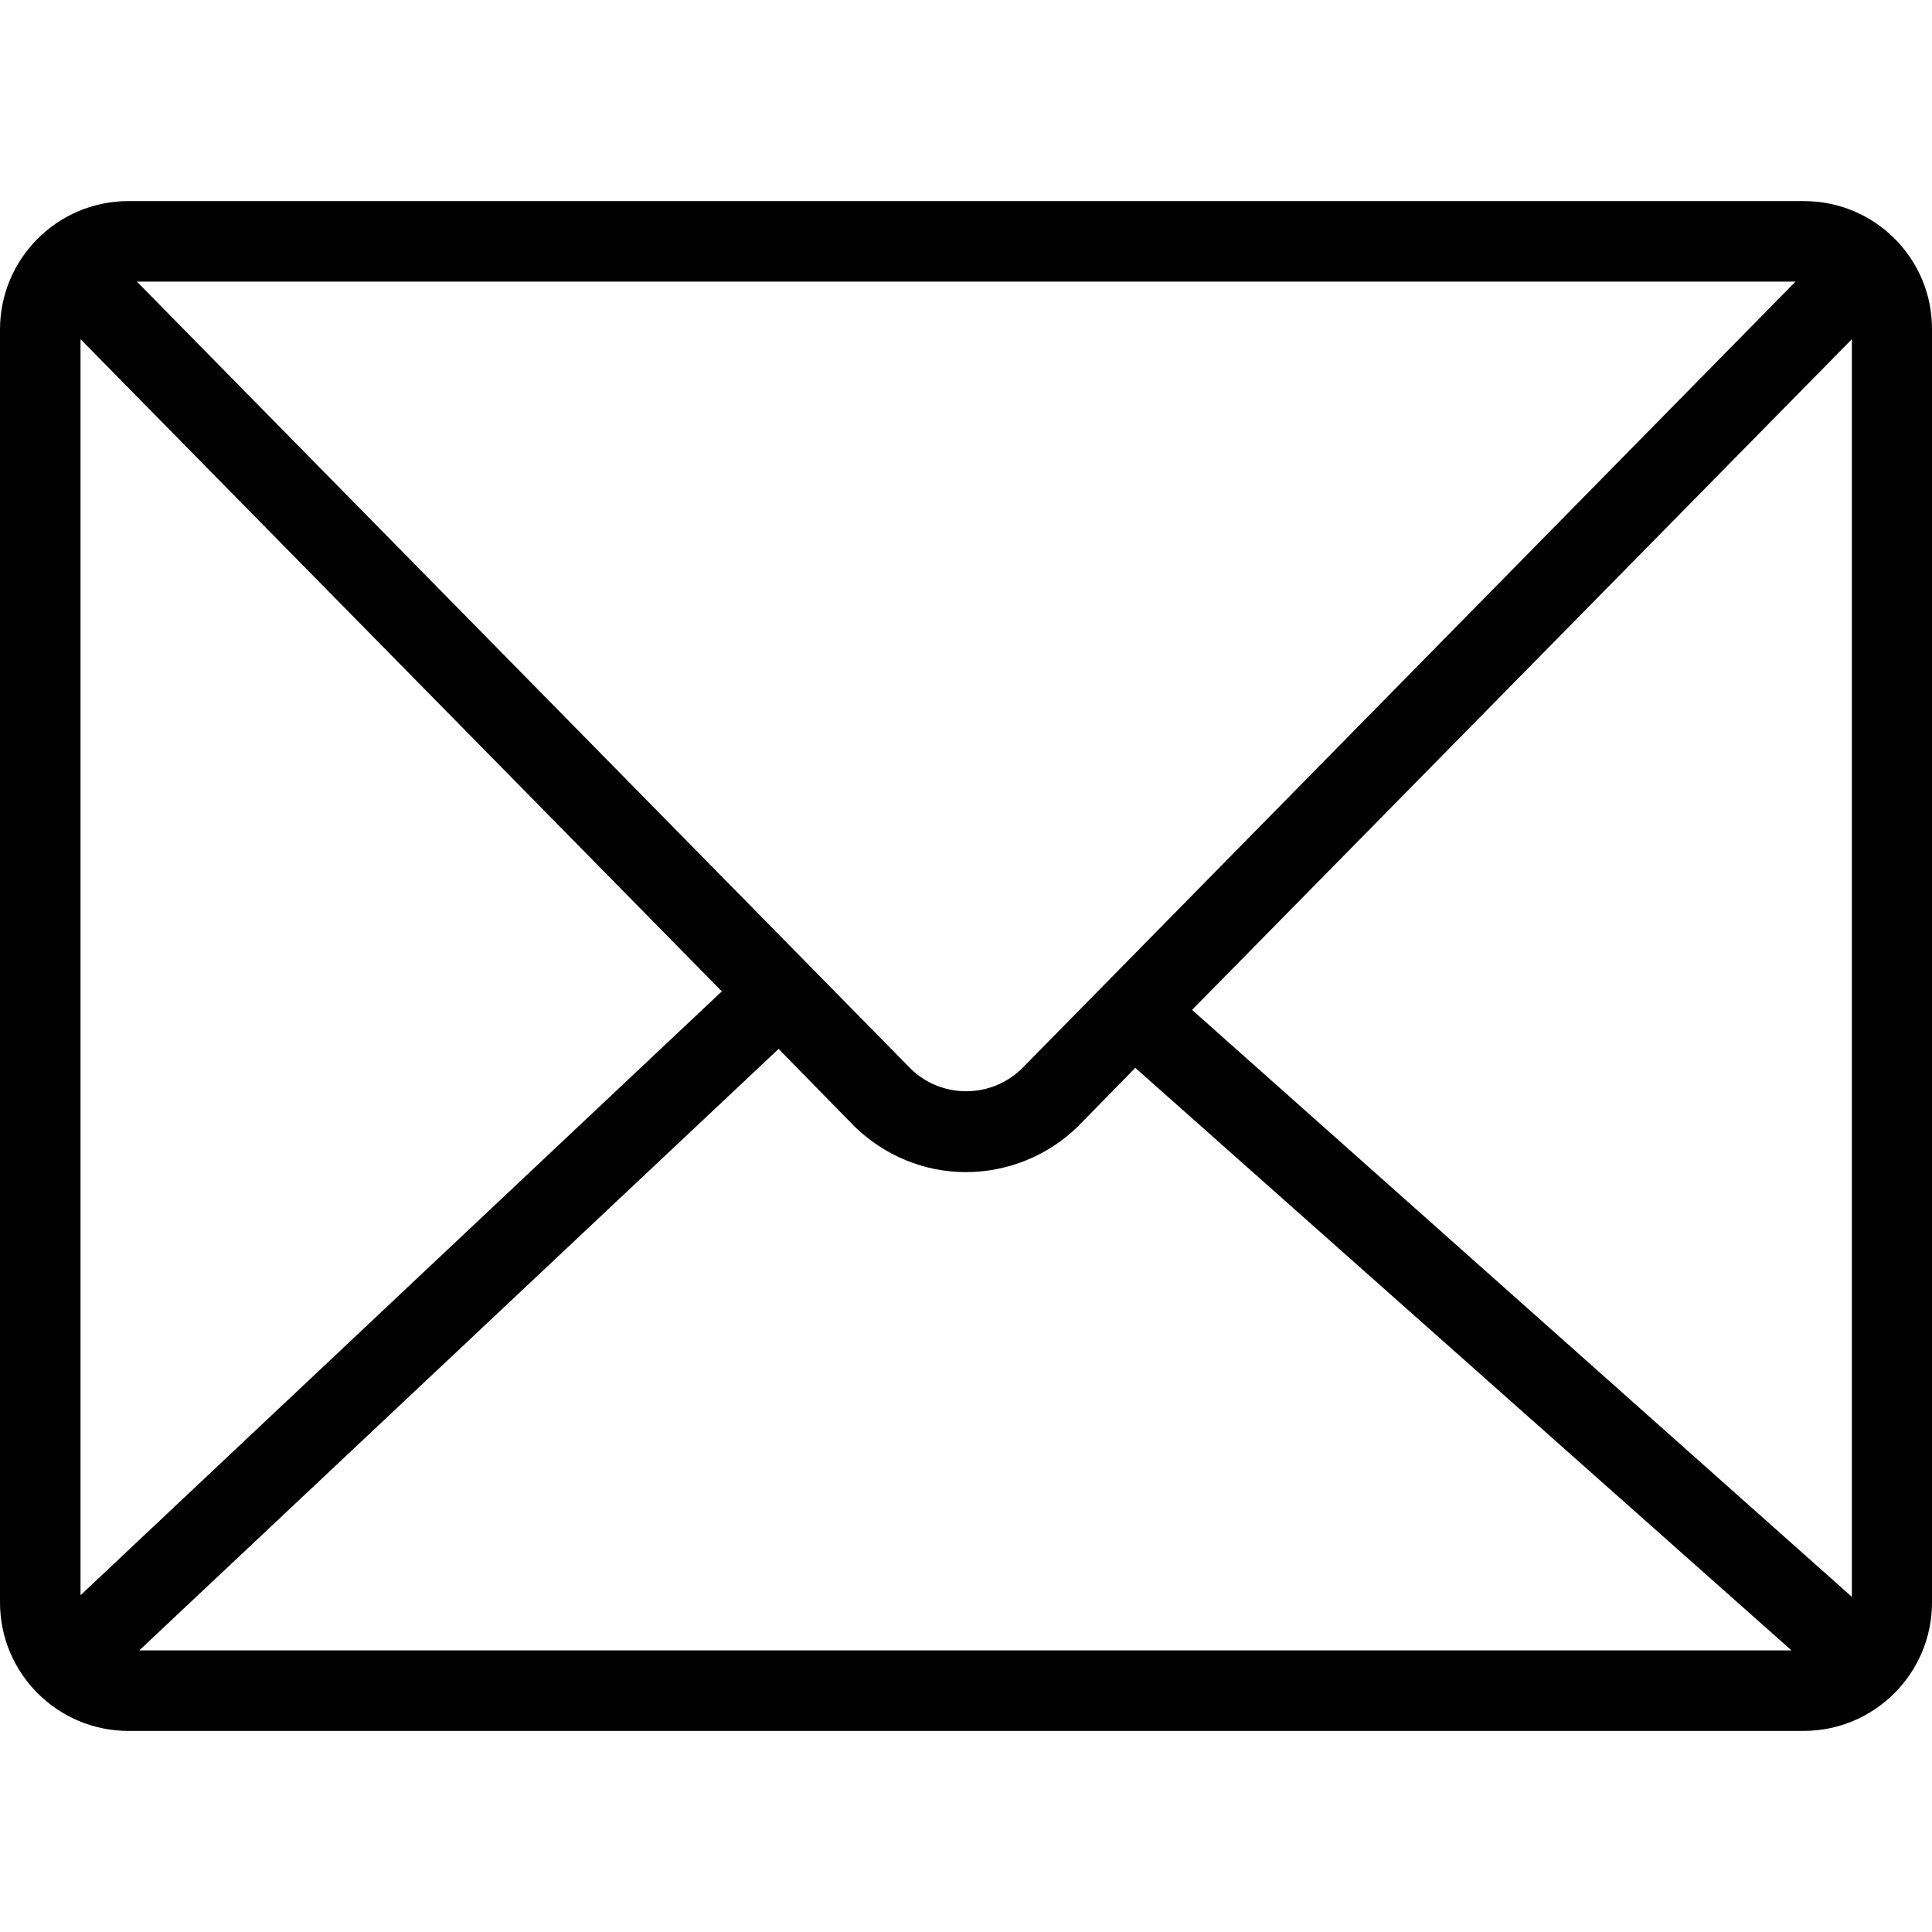
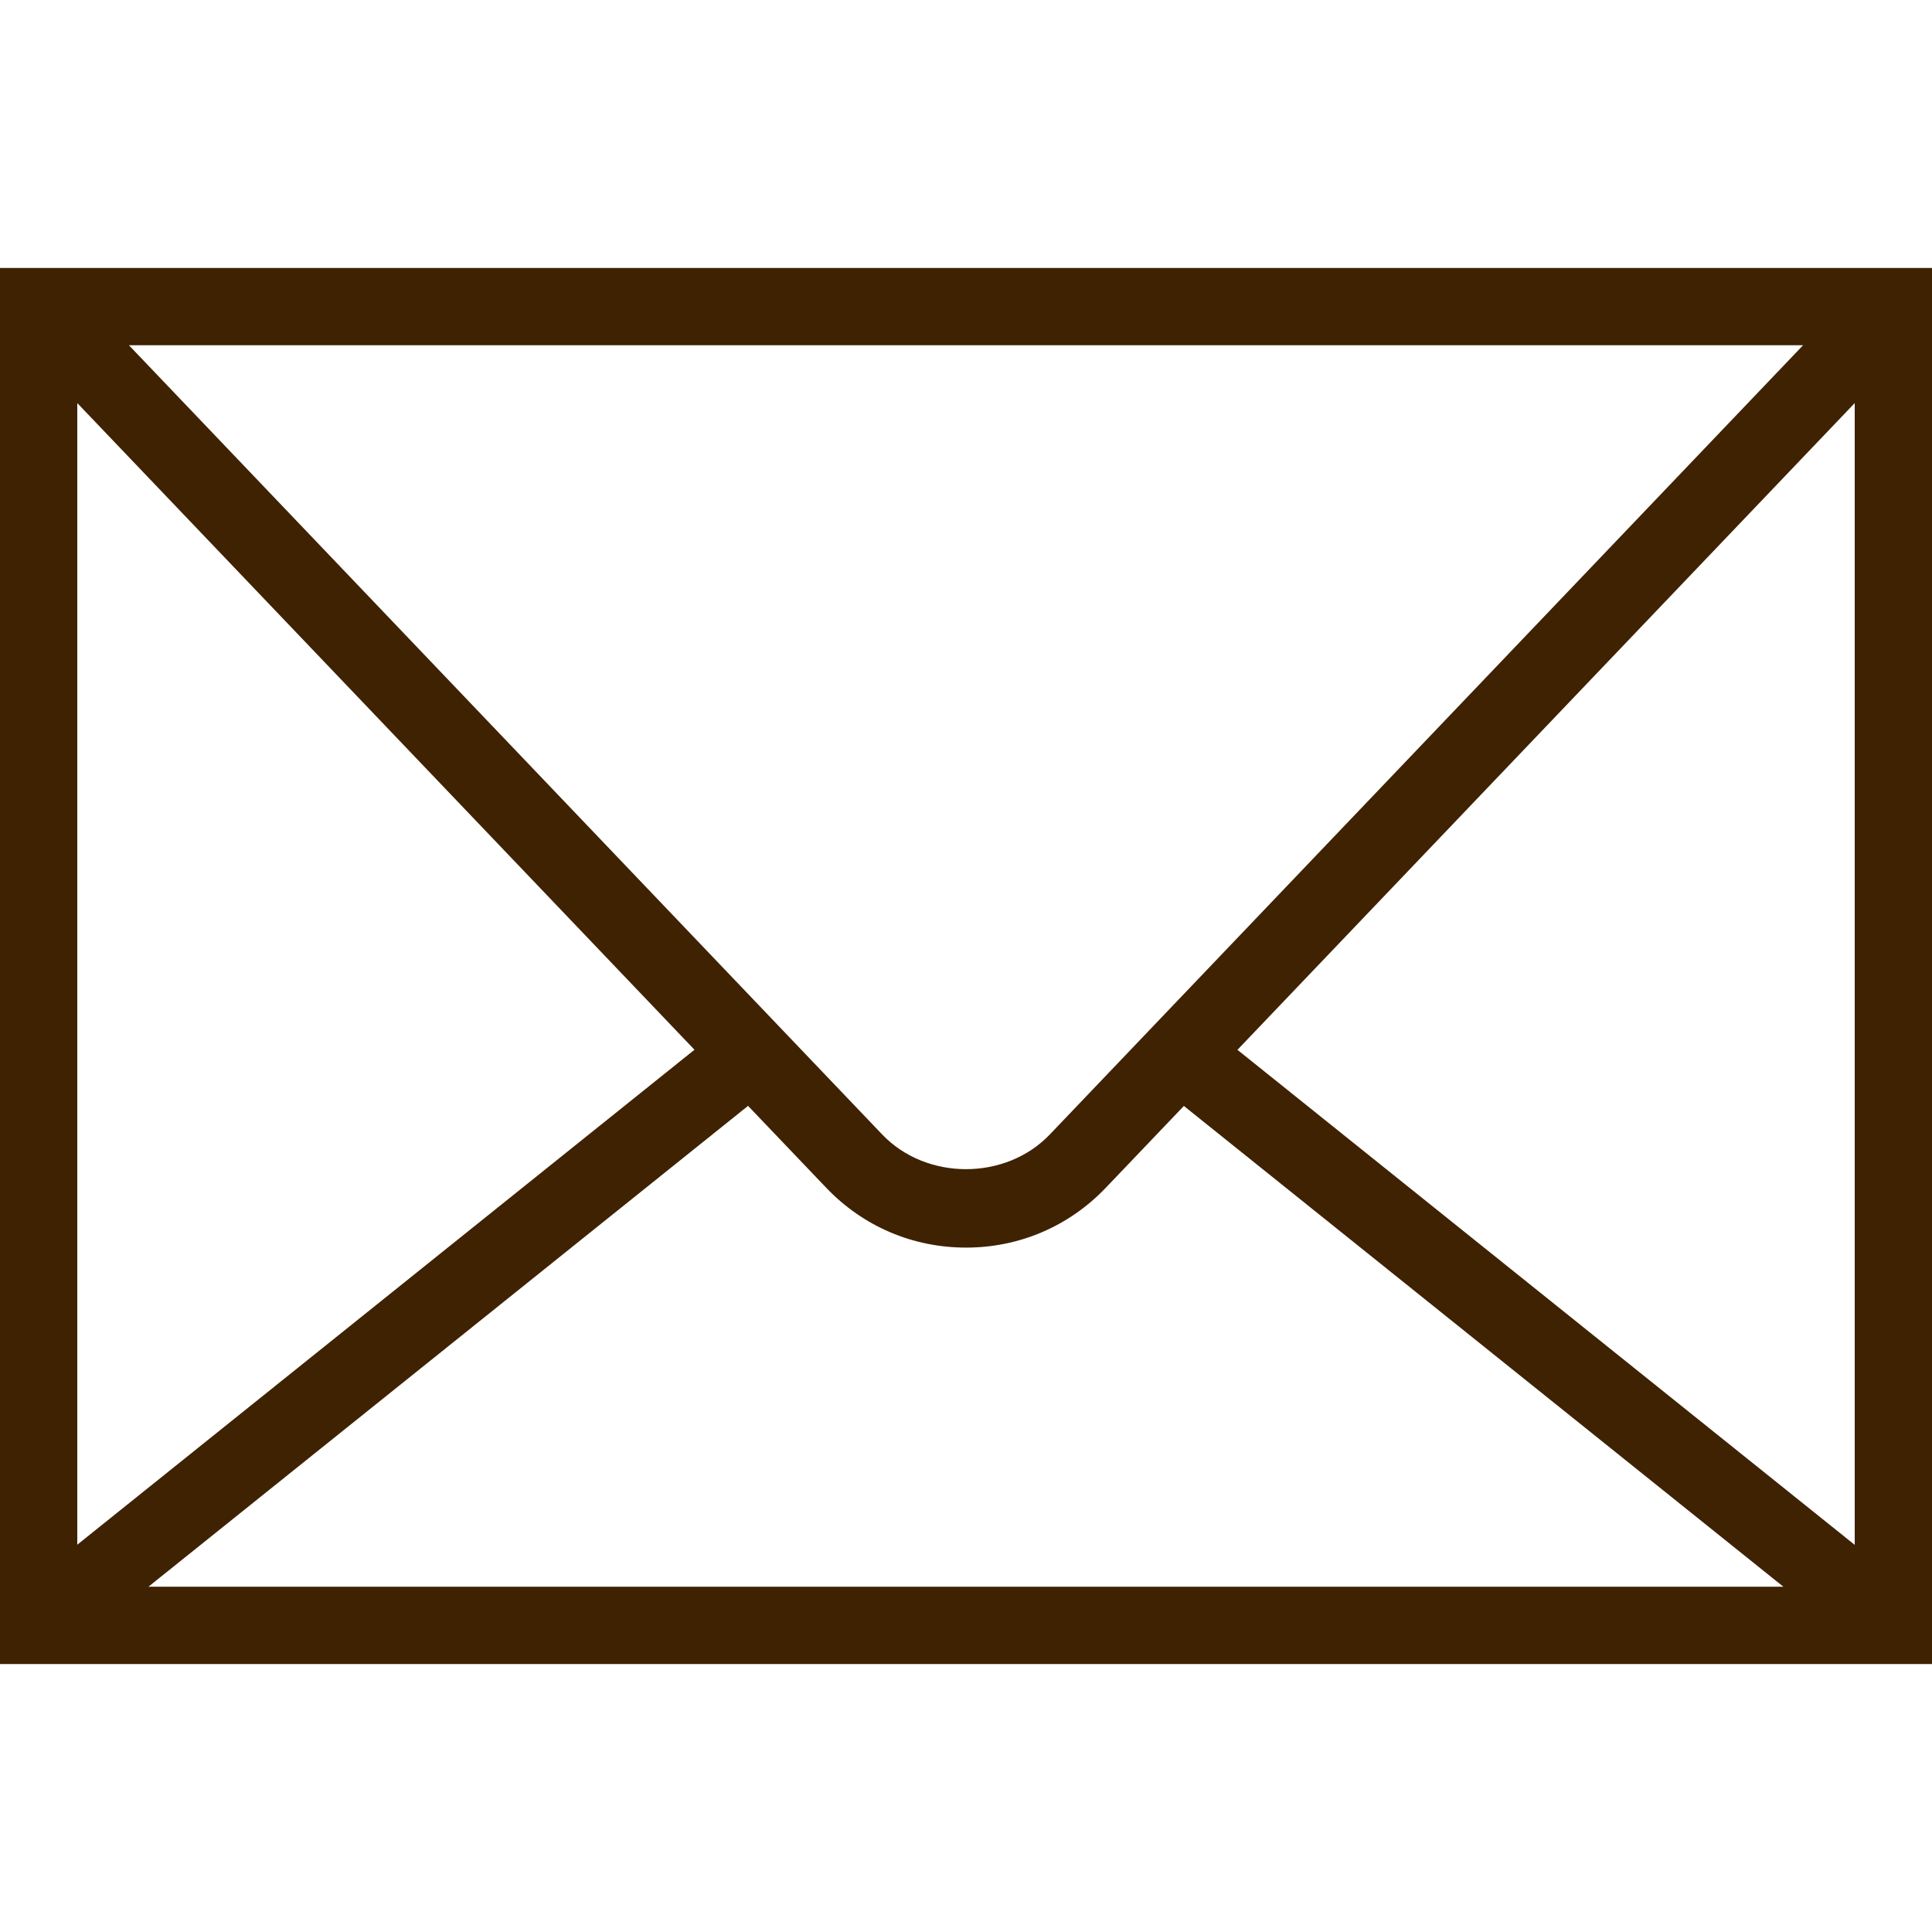
- <svg xmlns="http://www.w3.org/2000/svg" fill="#000000" height="800px" width="800px" version="1.1" id="Layer_1" viewBox="0 0 511.894 511.894" xml:space="preserve">
-   <g>
+ <svg xmlns="http://www.w3.org/2000/svg" fill="#3f2202" height="800px" width="800px" version="1.1" id="Layer_1" viewBox="0 0 492.308 492.308" xml:space="preserve">
+   <g id="SVGRepo_bgCarrier" stroke-width="0" />
+   <g id="SVGRepo_tracerCarrier" stroke-linecap="round" stroke-linejoin="round" />
+   <g id="SVGRepo_iconCarrier">
    <g>
-       <path d="M477.973,53.28H34.027C15.253,53.28,0,68.534,0,87.307v337.28c0,18.773,15.253,34.027,34.027,34.027h443.84    c18.773,0,34.027-15.253,34.027-34.027V87.307C512,68.534,496.747,53.28,477.973,53.28z M475.733,74.614L270.72,283.147    c-8.107,7.893-21.013,8-29.227,0.213L36.267,74.614H475.733z M21.333,422.667v-332.8l169.92,172.8L21.333,422.667z M36.907,437.28    l169.387-159.36l20.16,20.587c7.893,7.68,18.453,12.053,29.44,12.053c11.093,0,21.867-4.373,29.76-12.16l15.147-15.467    L474.667,437.28H36.907z M490.667,423.094L315.84,267.574L490.667,89.867V423.094z" />
+       <g>
+         <path d="M0,68.286v355.736h492.308V68.286H0z M459.451,87.978L267.519,289.075c-11.25,11.798-31.481,11.798-42.731,0 L32.857,87.978H459.451z M19.692,102.712l157.273,164.783L19.692,393.616V102.712z M37.82,404.329l152.797-122.532l19.922,20.873 c9.385,9.832,22.029,15.24,35.615,15.24s26.231-5.409,35.615-15.24l19.903-20.853l152.768,122.512H37.82z M472.615,393.654 l-157.292-126.14l157.292-164.802V393.654z" />
+       </g>
    </g>
  </g>
</svg>
